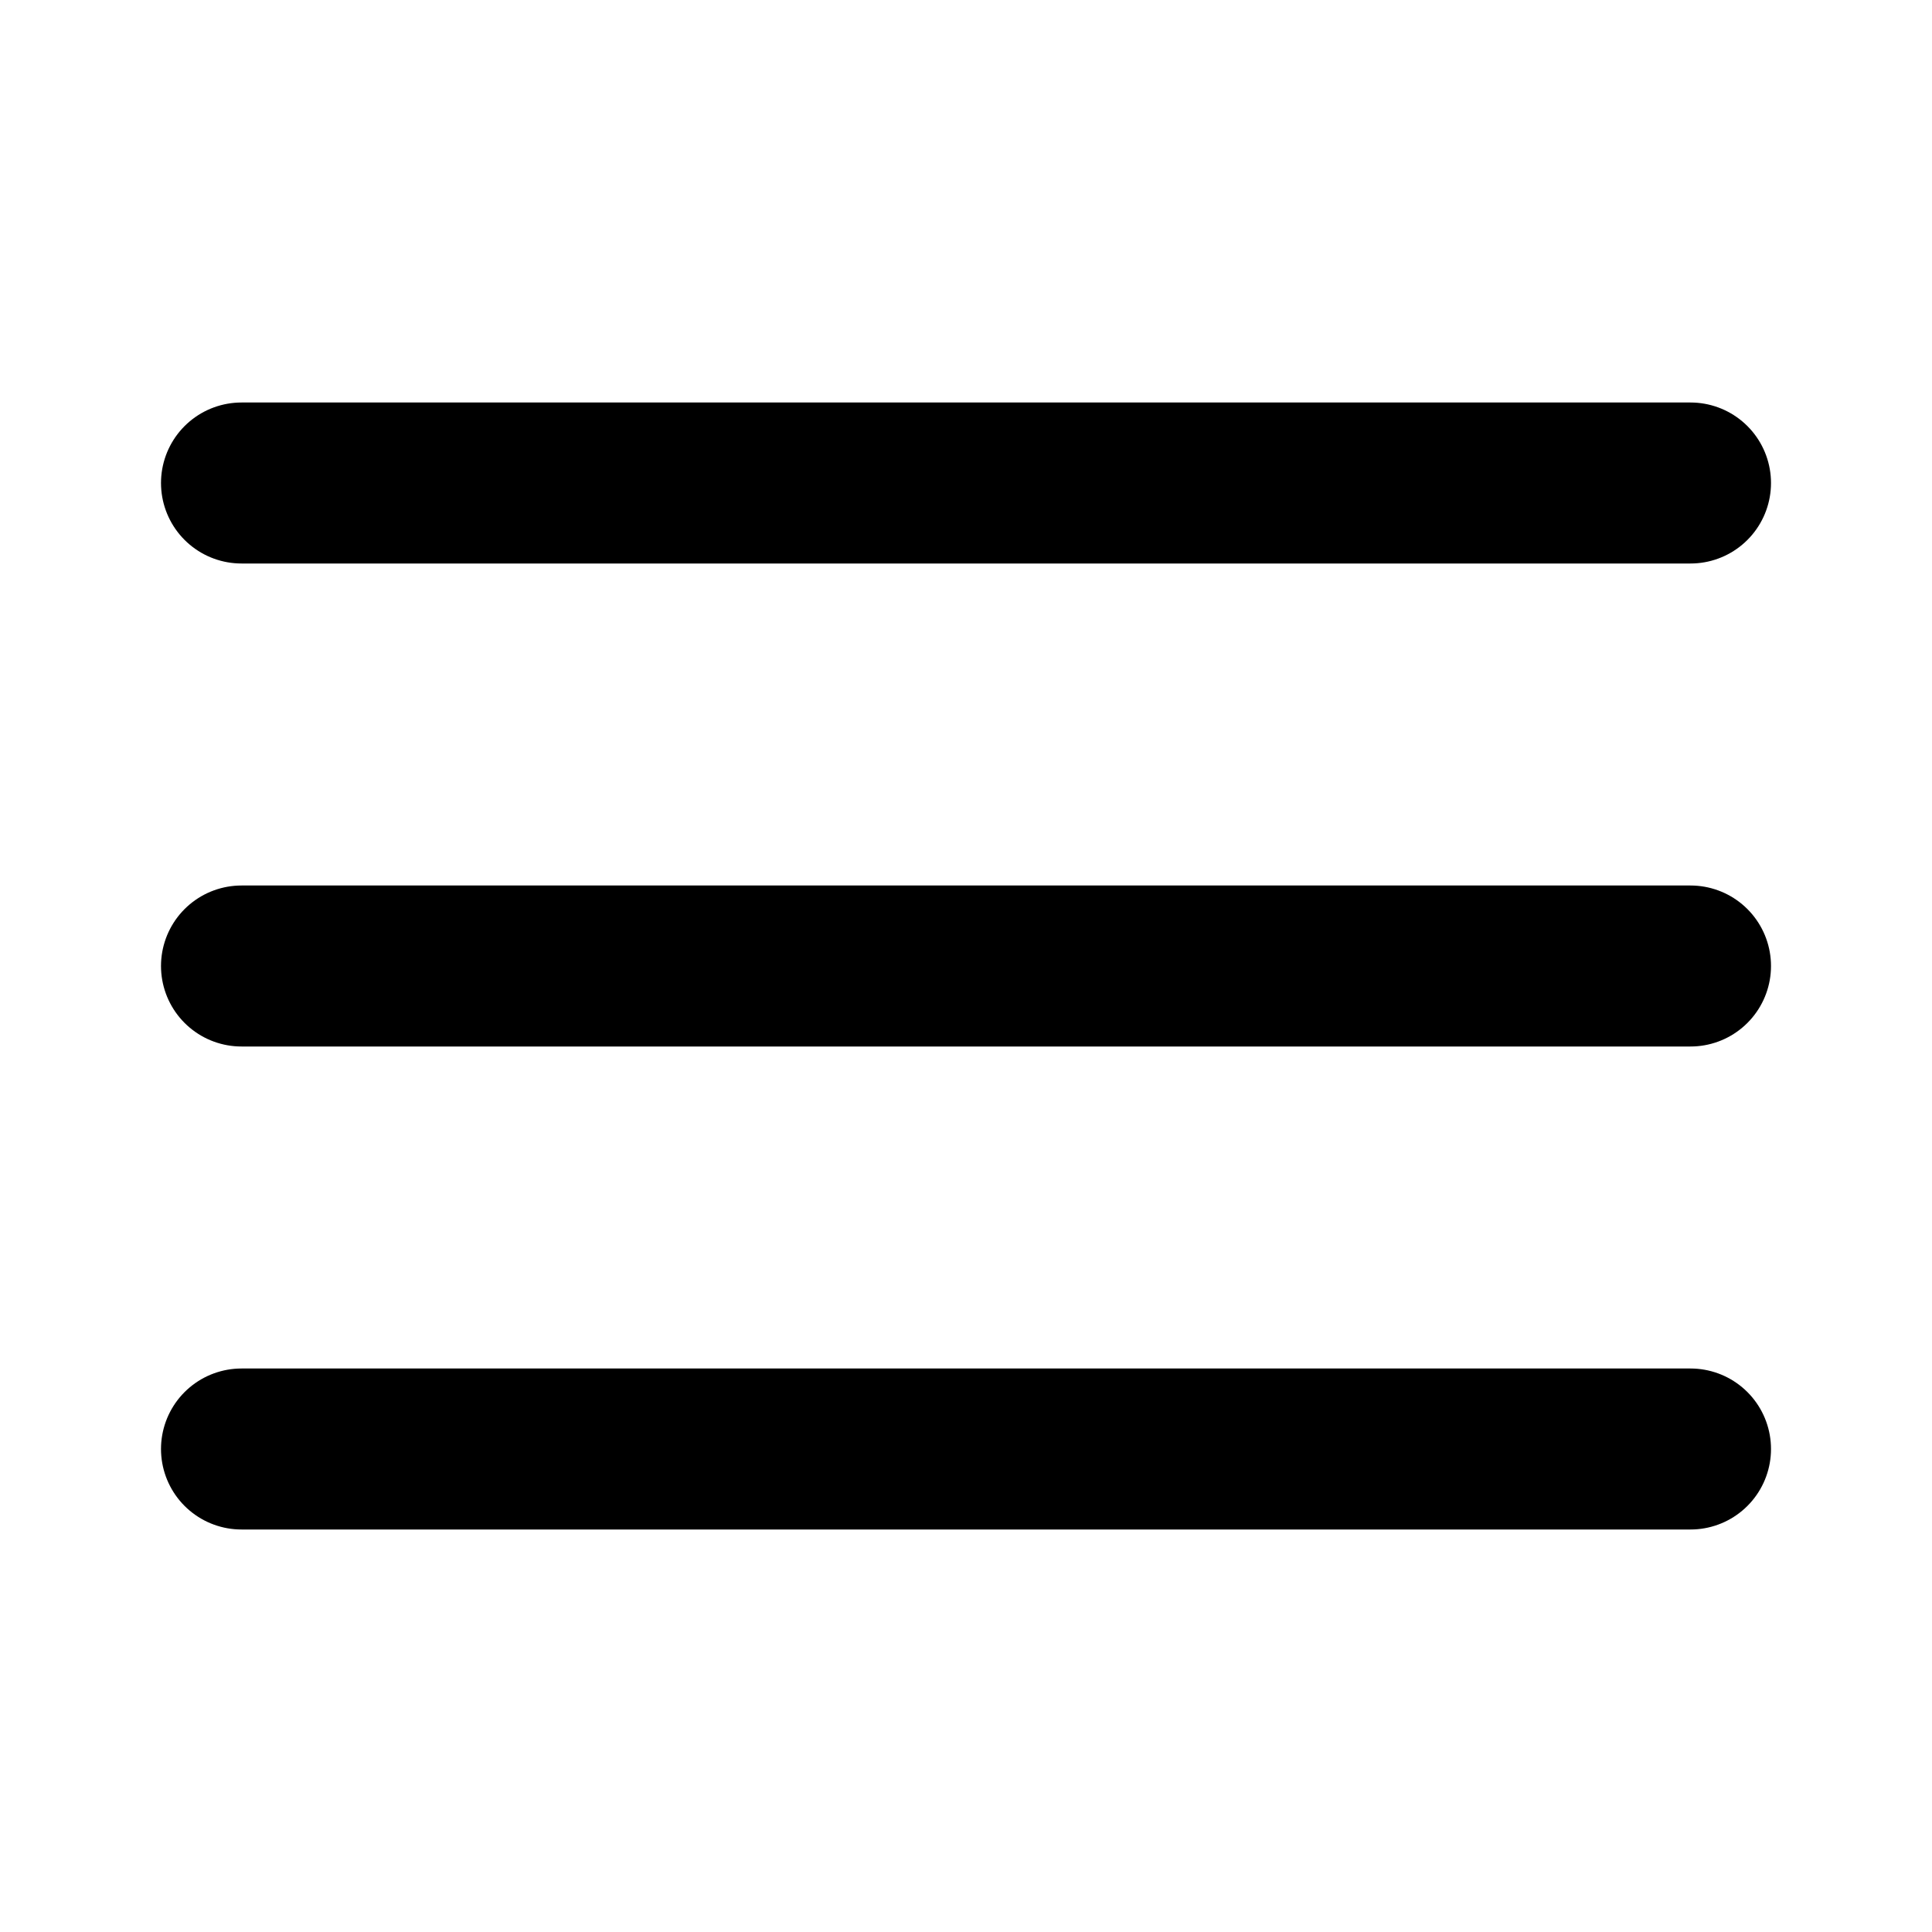
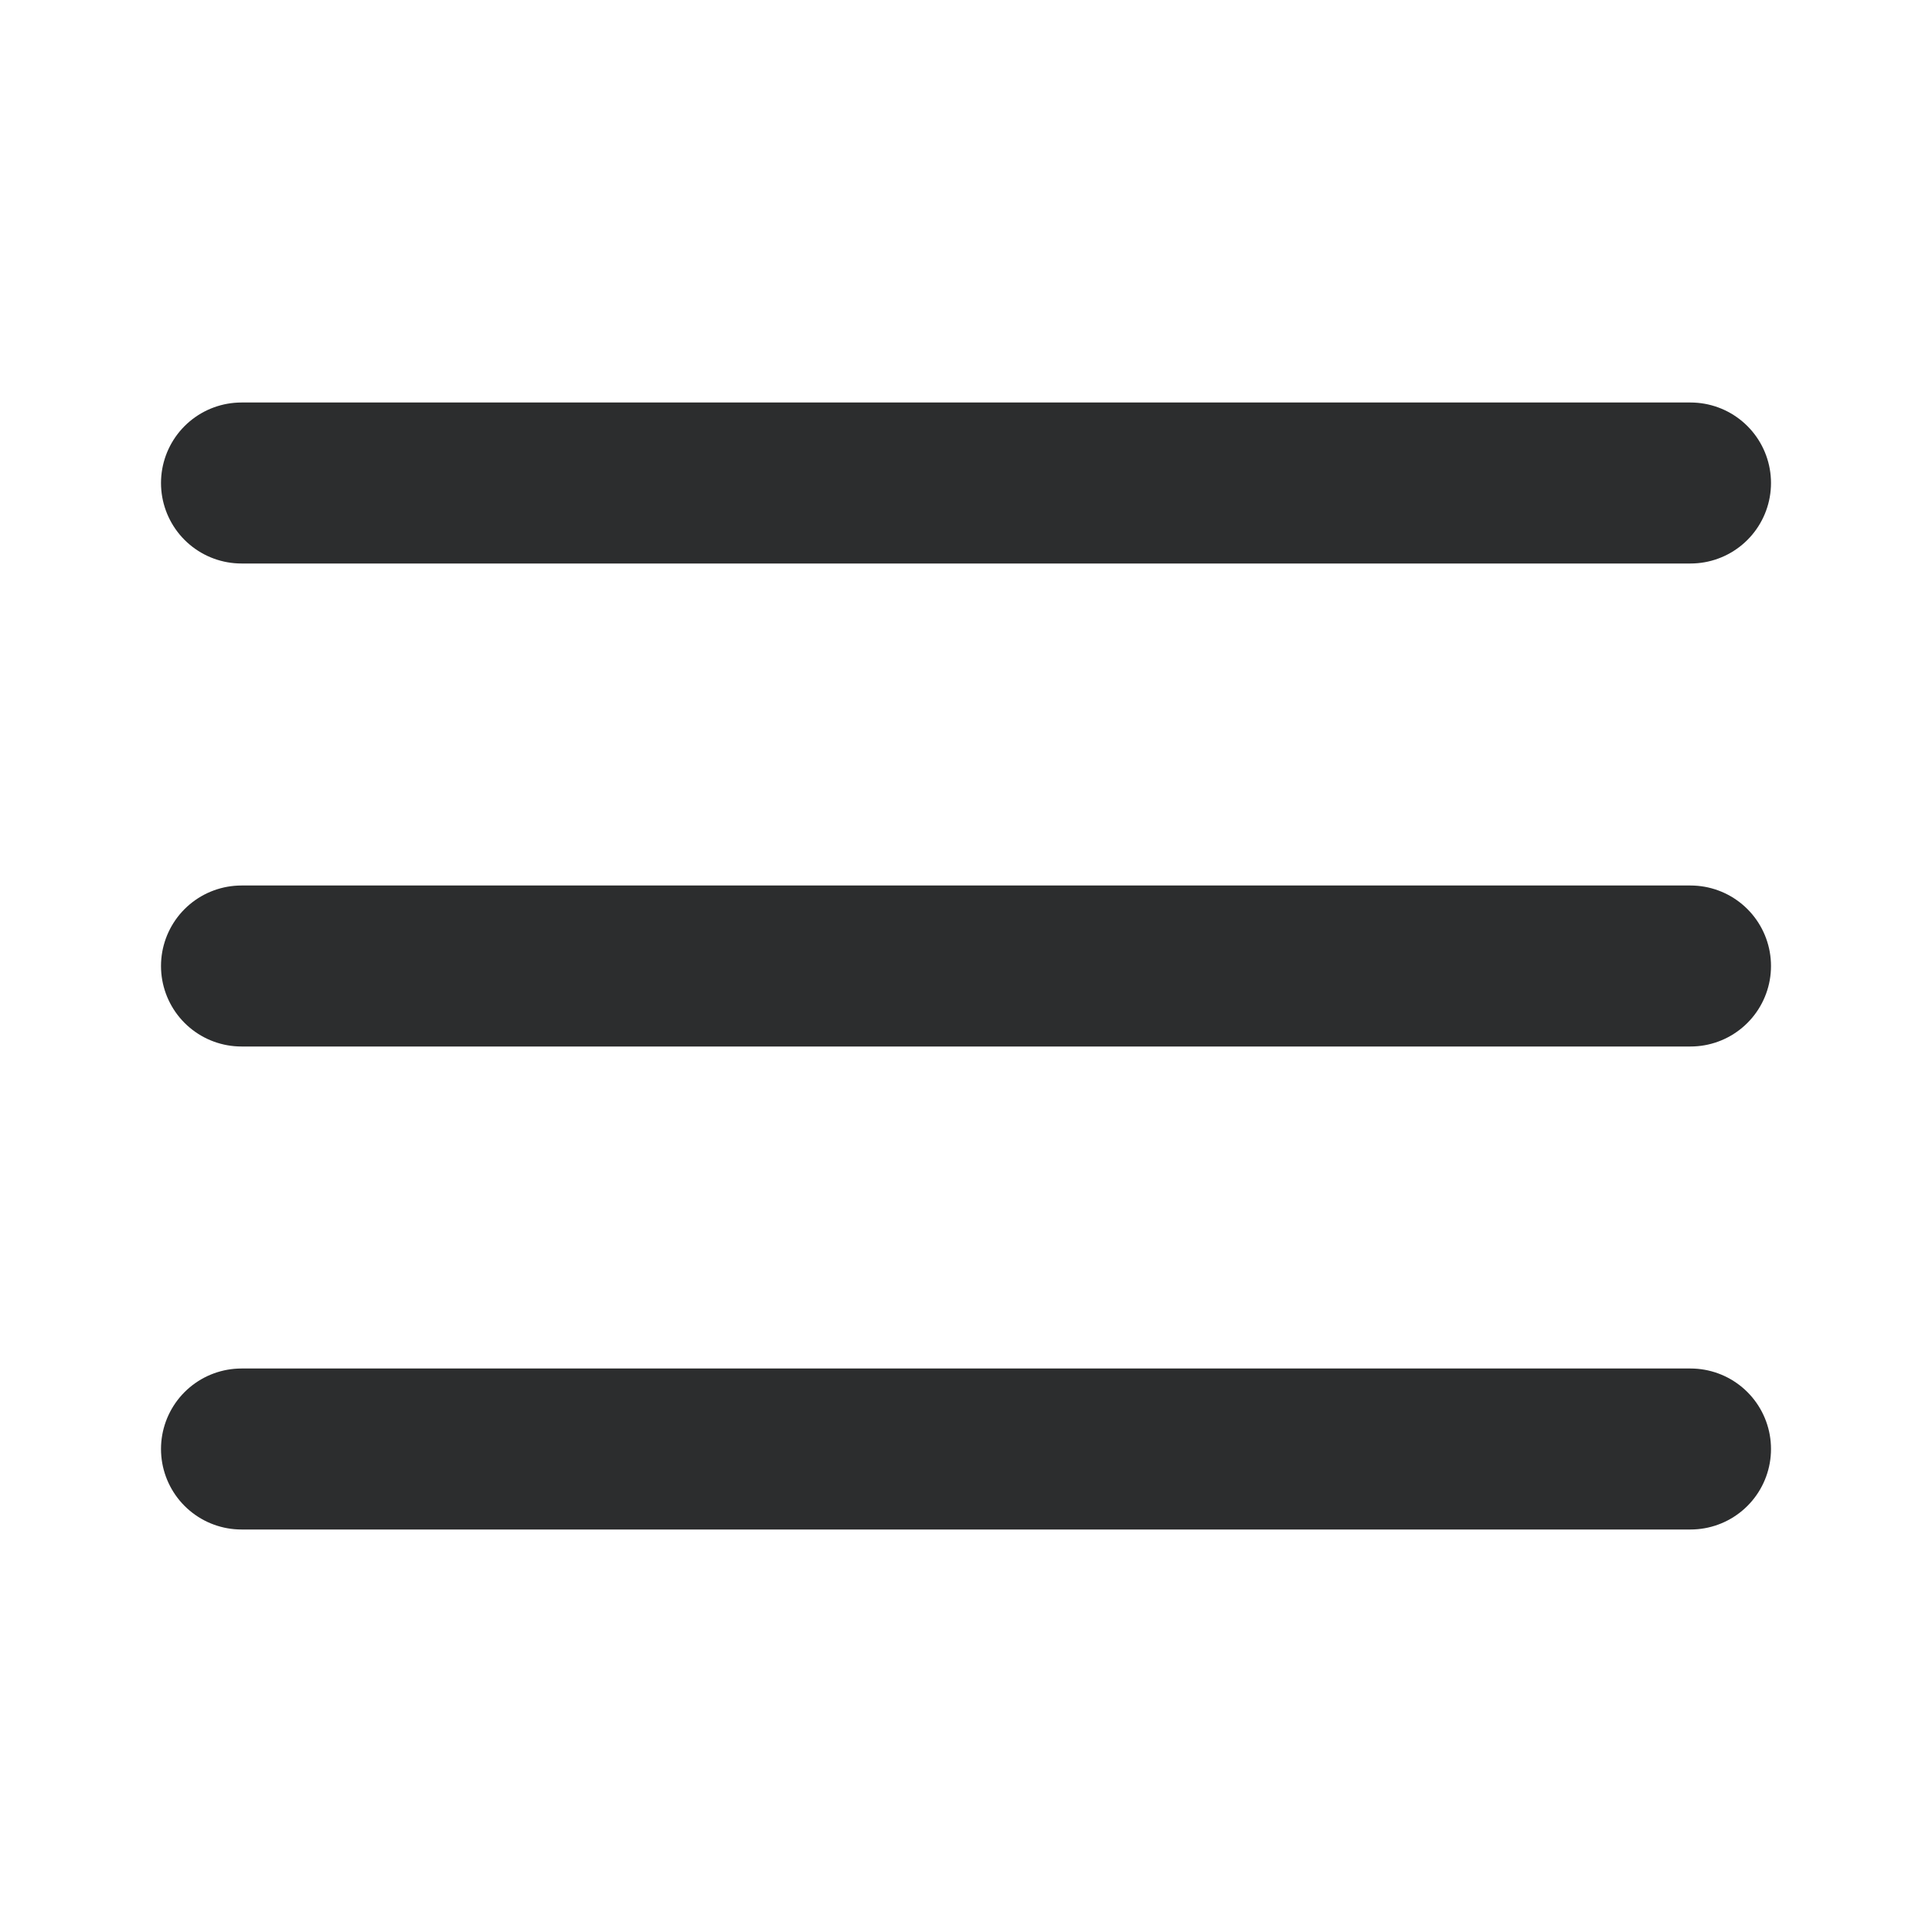
- <svg xmlns="http://www.w3.org/2000/svg" width="24" height="24" viewBox="0 0 24 24" fill="none" stroke="currentColor" stroke-width="2" stroke-linecap="round" stroke-linejoin="round" class="feather feather-menu">
+ <svg xmlns="http://www.w3.org/2000/svg" width="24" height="24" viewBox="0 0 24 24" fill="none" stroke="#2c2d2e" stroke-width="2" stroke-linecap="round" stroke-linejoin="round" class="feather feather-menu">
  <line x1="3" y1="12" x2="21" y2="12" />
  <line x1="3" y1="6" x2="21" y2="6" />
  <line x1="3" y1="18" x2="21" y2="18" />
</svg>
